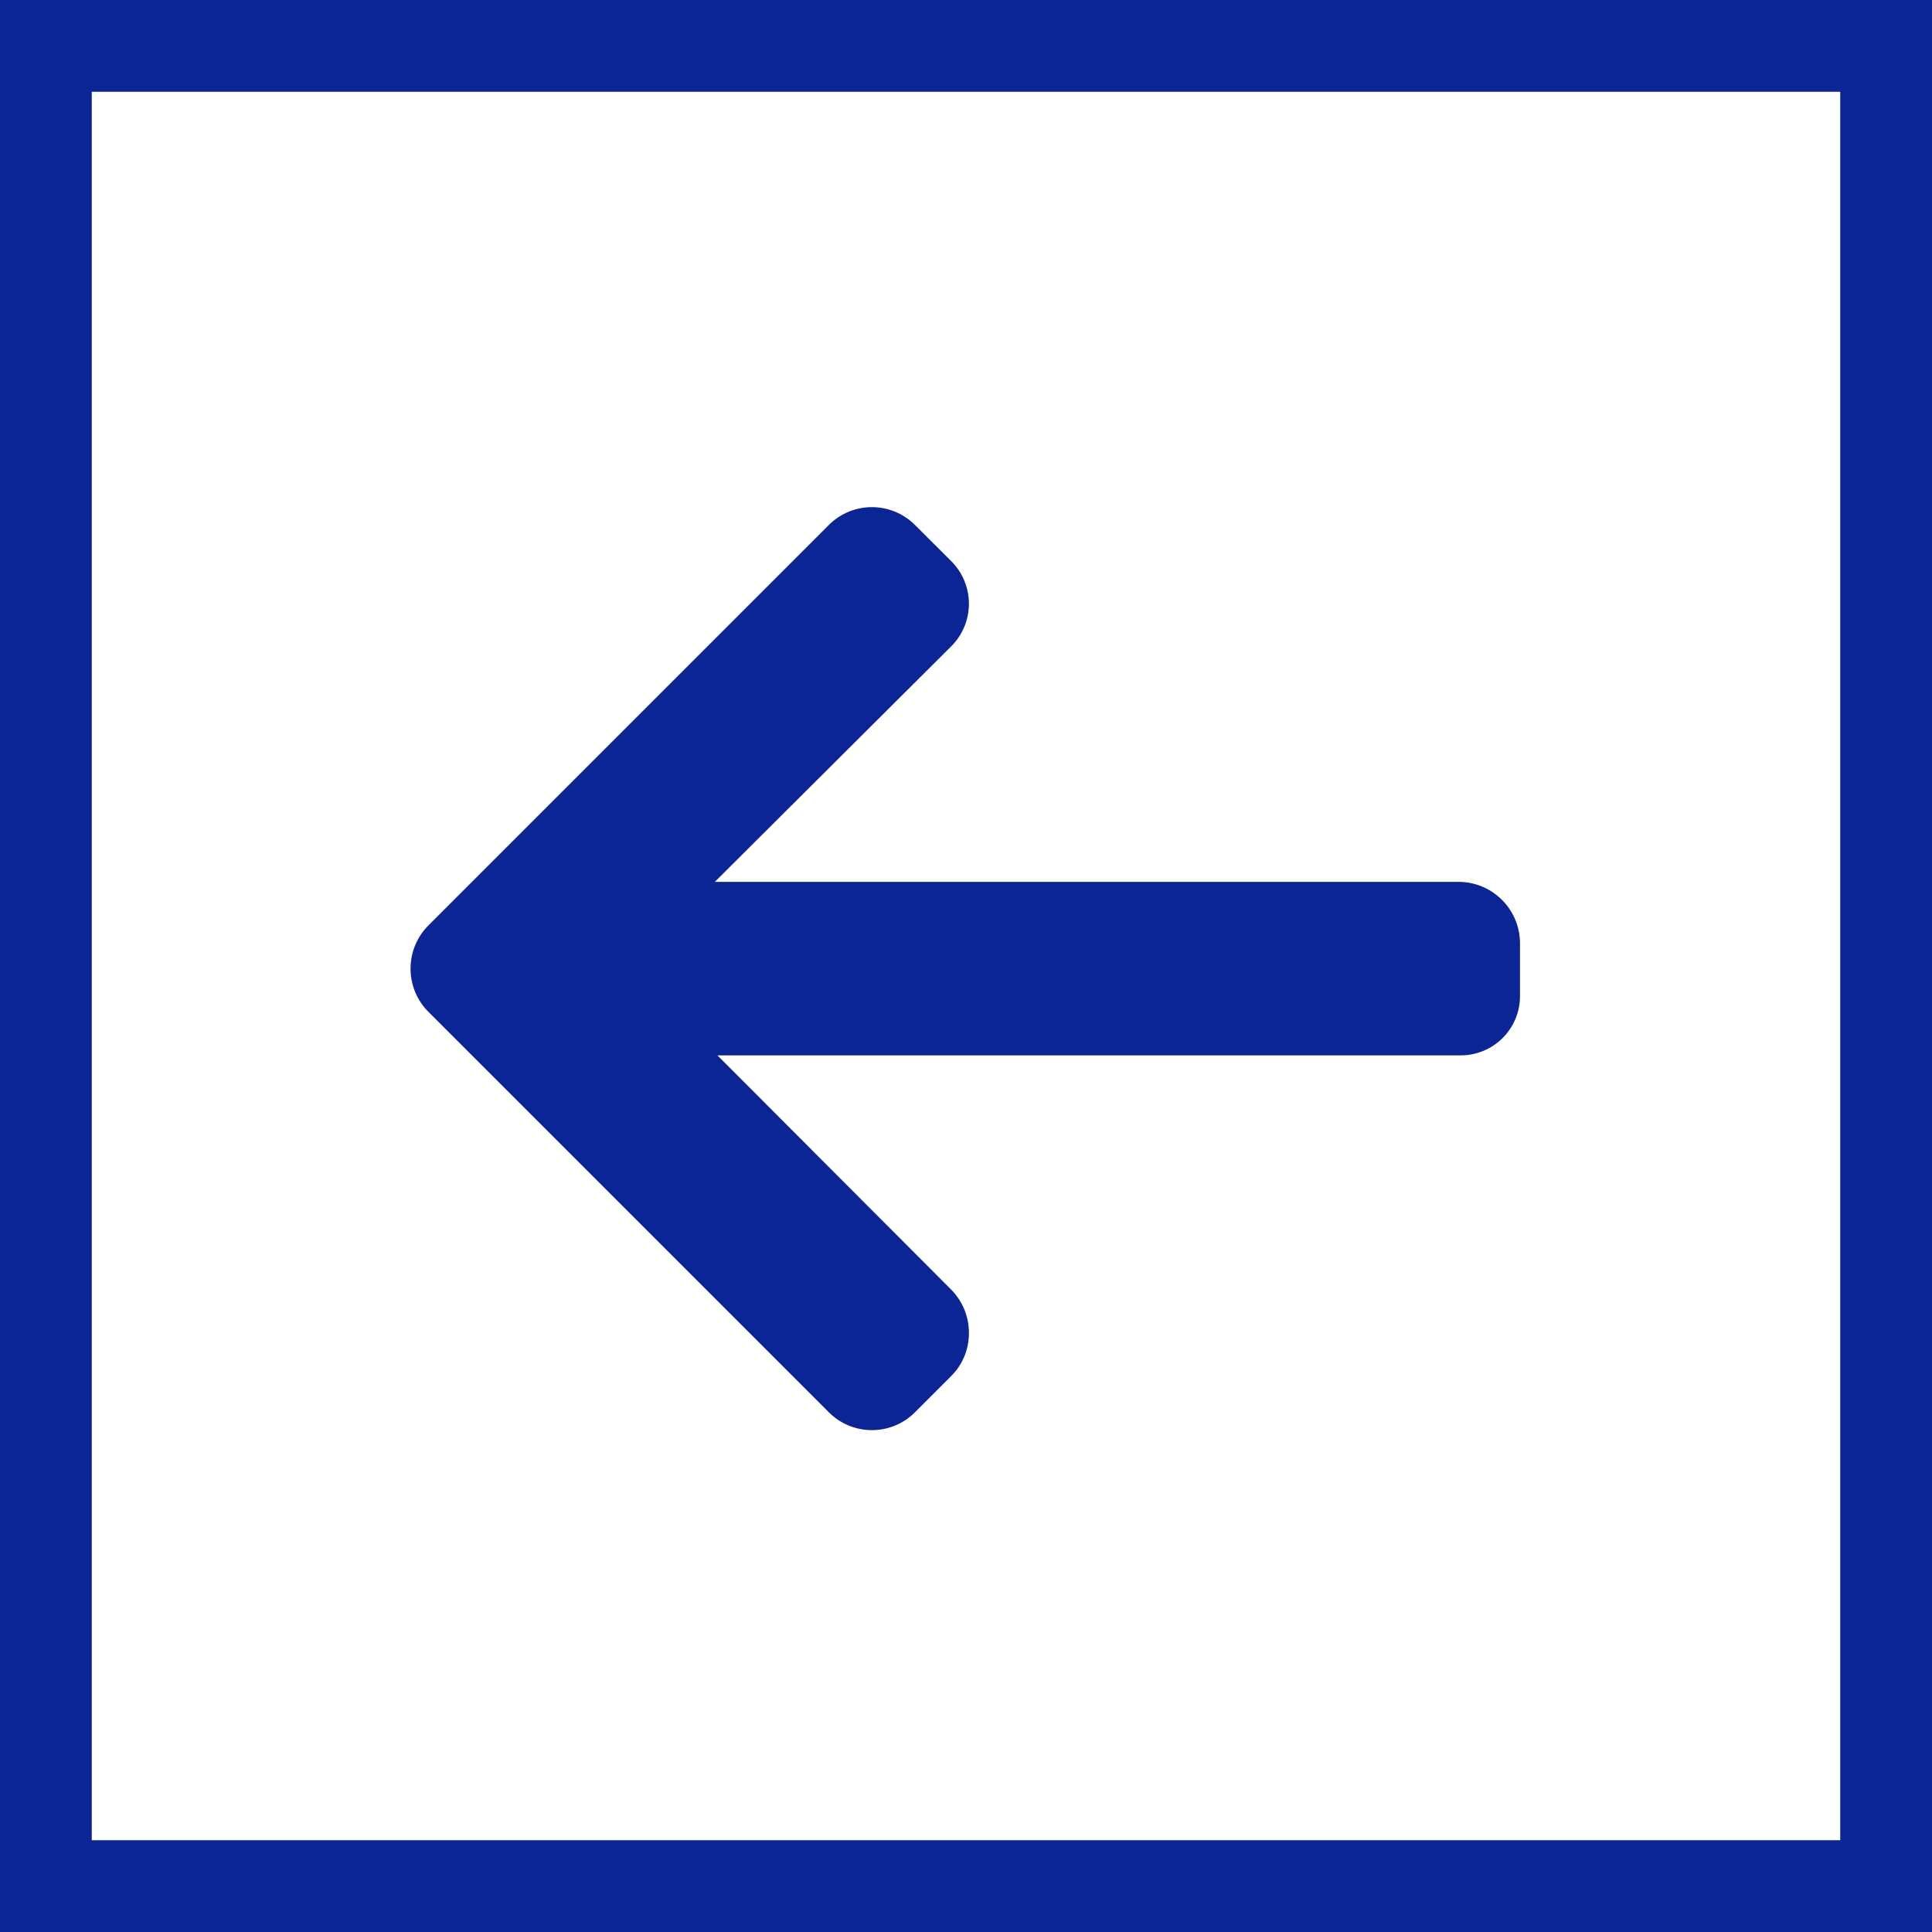
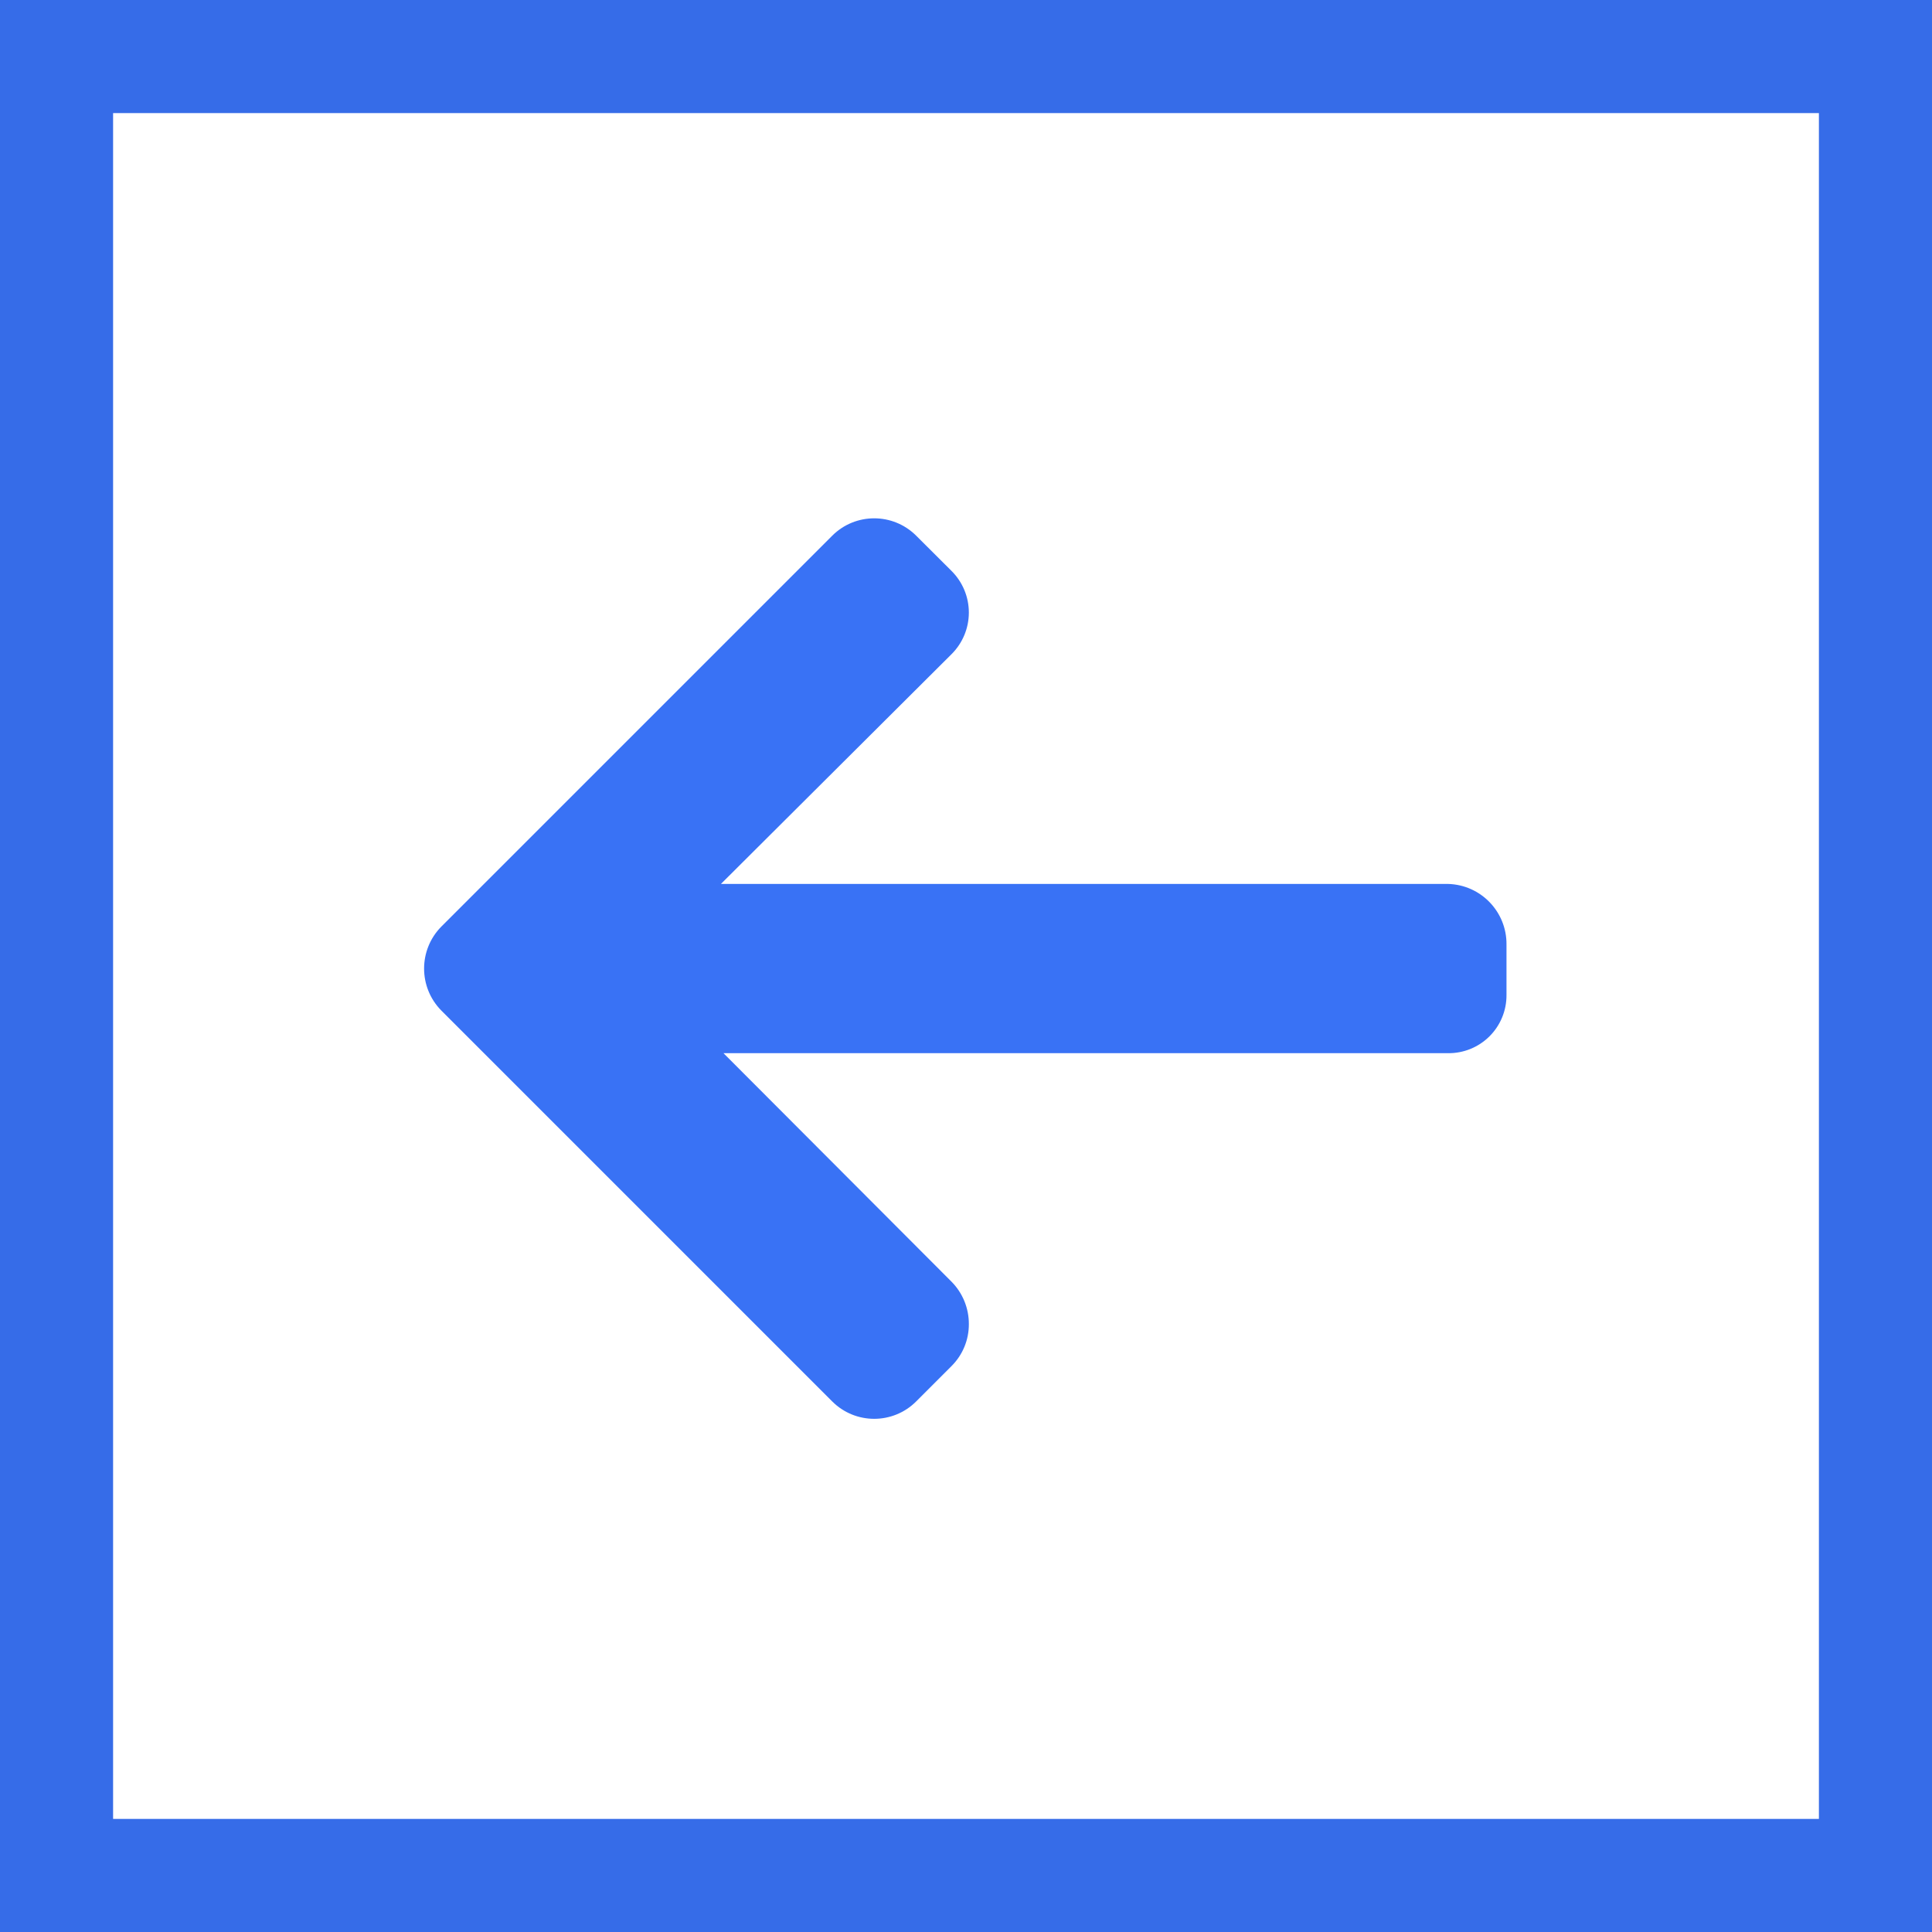
- <svg xmlns="http://www.w3.org/2000/svg" width="200" height="200" viewBox="0 0 200 200">
-   <g id="Group_62" data-name="Group 62" transform="translate(-331.5 -1728.5)">
-     <rect id="Rectangle_105" class="arw-svg-box" data-name="Rectangle 105" width="193" height="193" transform="translate(335 1732)" fill="none" stroke="#0b2594" stroke-width="12" />
+ <svg xmlns="http://www.w3.org/2000/svg" width="205" height="205" viewBox="0 0 205 205">
+   <g id="Group_62" data-name="Group 62" transform="translate(-329 -1726)">
+     <rect id="Rectangle_105" data-name="Rectangle 105" width="193" height="193" transform="translate(335 1732)" fill="none" stroke="#366ce8" stroke-width="12" />
    <g id="Group_45" data-name="Group 45" transform="translate(488.85 1781) rotate(90)">
      <g id="Group_41" data-name="Group 41" transform="translate(0 114.849) rotate(-90)">
-         <g id="right-arrow" class="arw-svg" transform="translate(114.849 95.546) rotate(180)">
+         <g id="right-arrow" transform="translate(114.849 95.546) rotate(180)">
          <g id="Group_16" data-name="Group 16">
-             <path id="Path_127" data-name="Path 127" d="M113.014,43.311,71.537,1.834a6.3,6.3,0,0,0-8.89,0L58.882,5.6a6.239,6.239,0,0,0-1.835,4.445,6.362,6.362,0,0,0,1.835,4.5l24.2,24.25H6.2A6.134,6.134,0,0,0,0,44.972V50.3a6.37,6.37,0,0,0,6.2,6.454H83.353L58.883,81.136a6.225,6.225,0,0,0,0,8.827l3.766,3.755a6.305,6.305,0,0,0,8.89-.008l41.476-41.476a6.339,6.339,0,0,0,0-8.922Z" fill="#0b2594" />
+             <path id="Path_127" data-name="Path 127" d="M113.014,43.311,71.537,1.834a6.3,6.3,0,0,0-8.89,0L58.882,5.6a6.239,6.239,0,0,0-1.835,4.445,6.362,6.362,0,0,0,1.835,4.5l24.2,24.25H6.2A6.134,6.134,0,0,0,0,44.972V50.3a6.37,6.37,0,0,0,6.2,6.454H83.353L58.883,81.136a6.225,6.225,0,0,0,0,8.827l3.766,3.755a6.305,6.305,0,0,0,8.89-.008l41.476-41.476a6.339,6.339,0,0,0,0-8.922Z" fill="#3972f5" />
          </g>
        </g>
      </g>
    </g>
  </g>
</svg>
